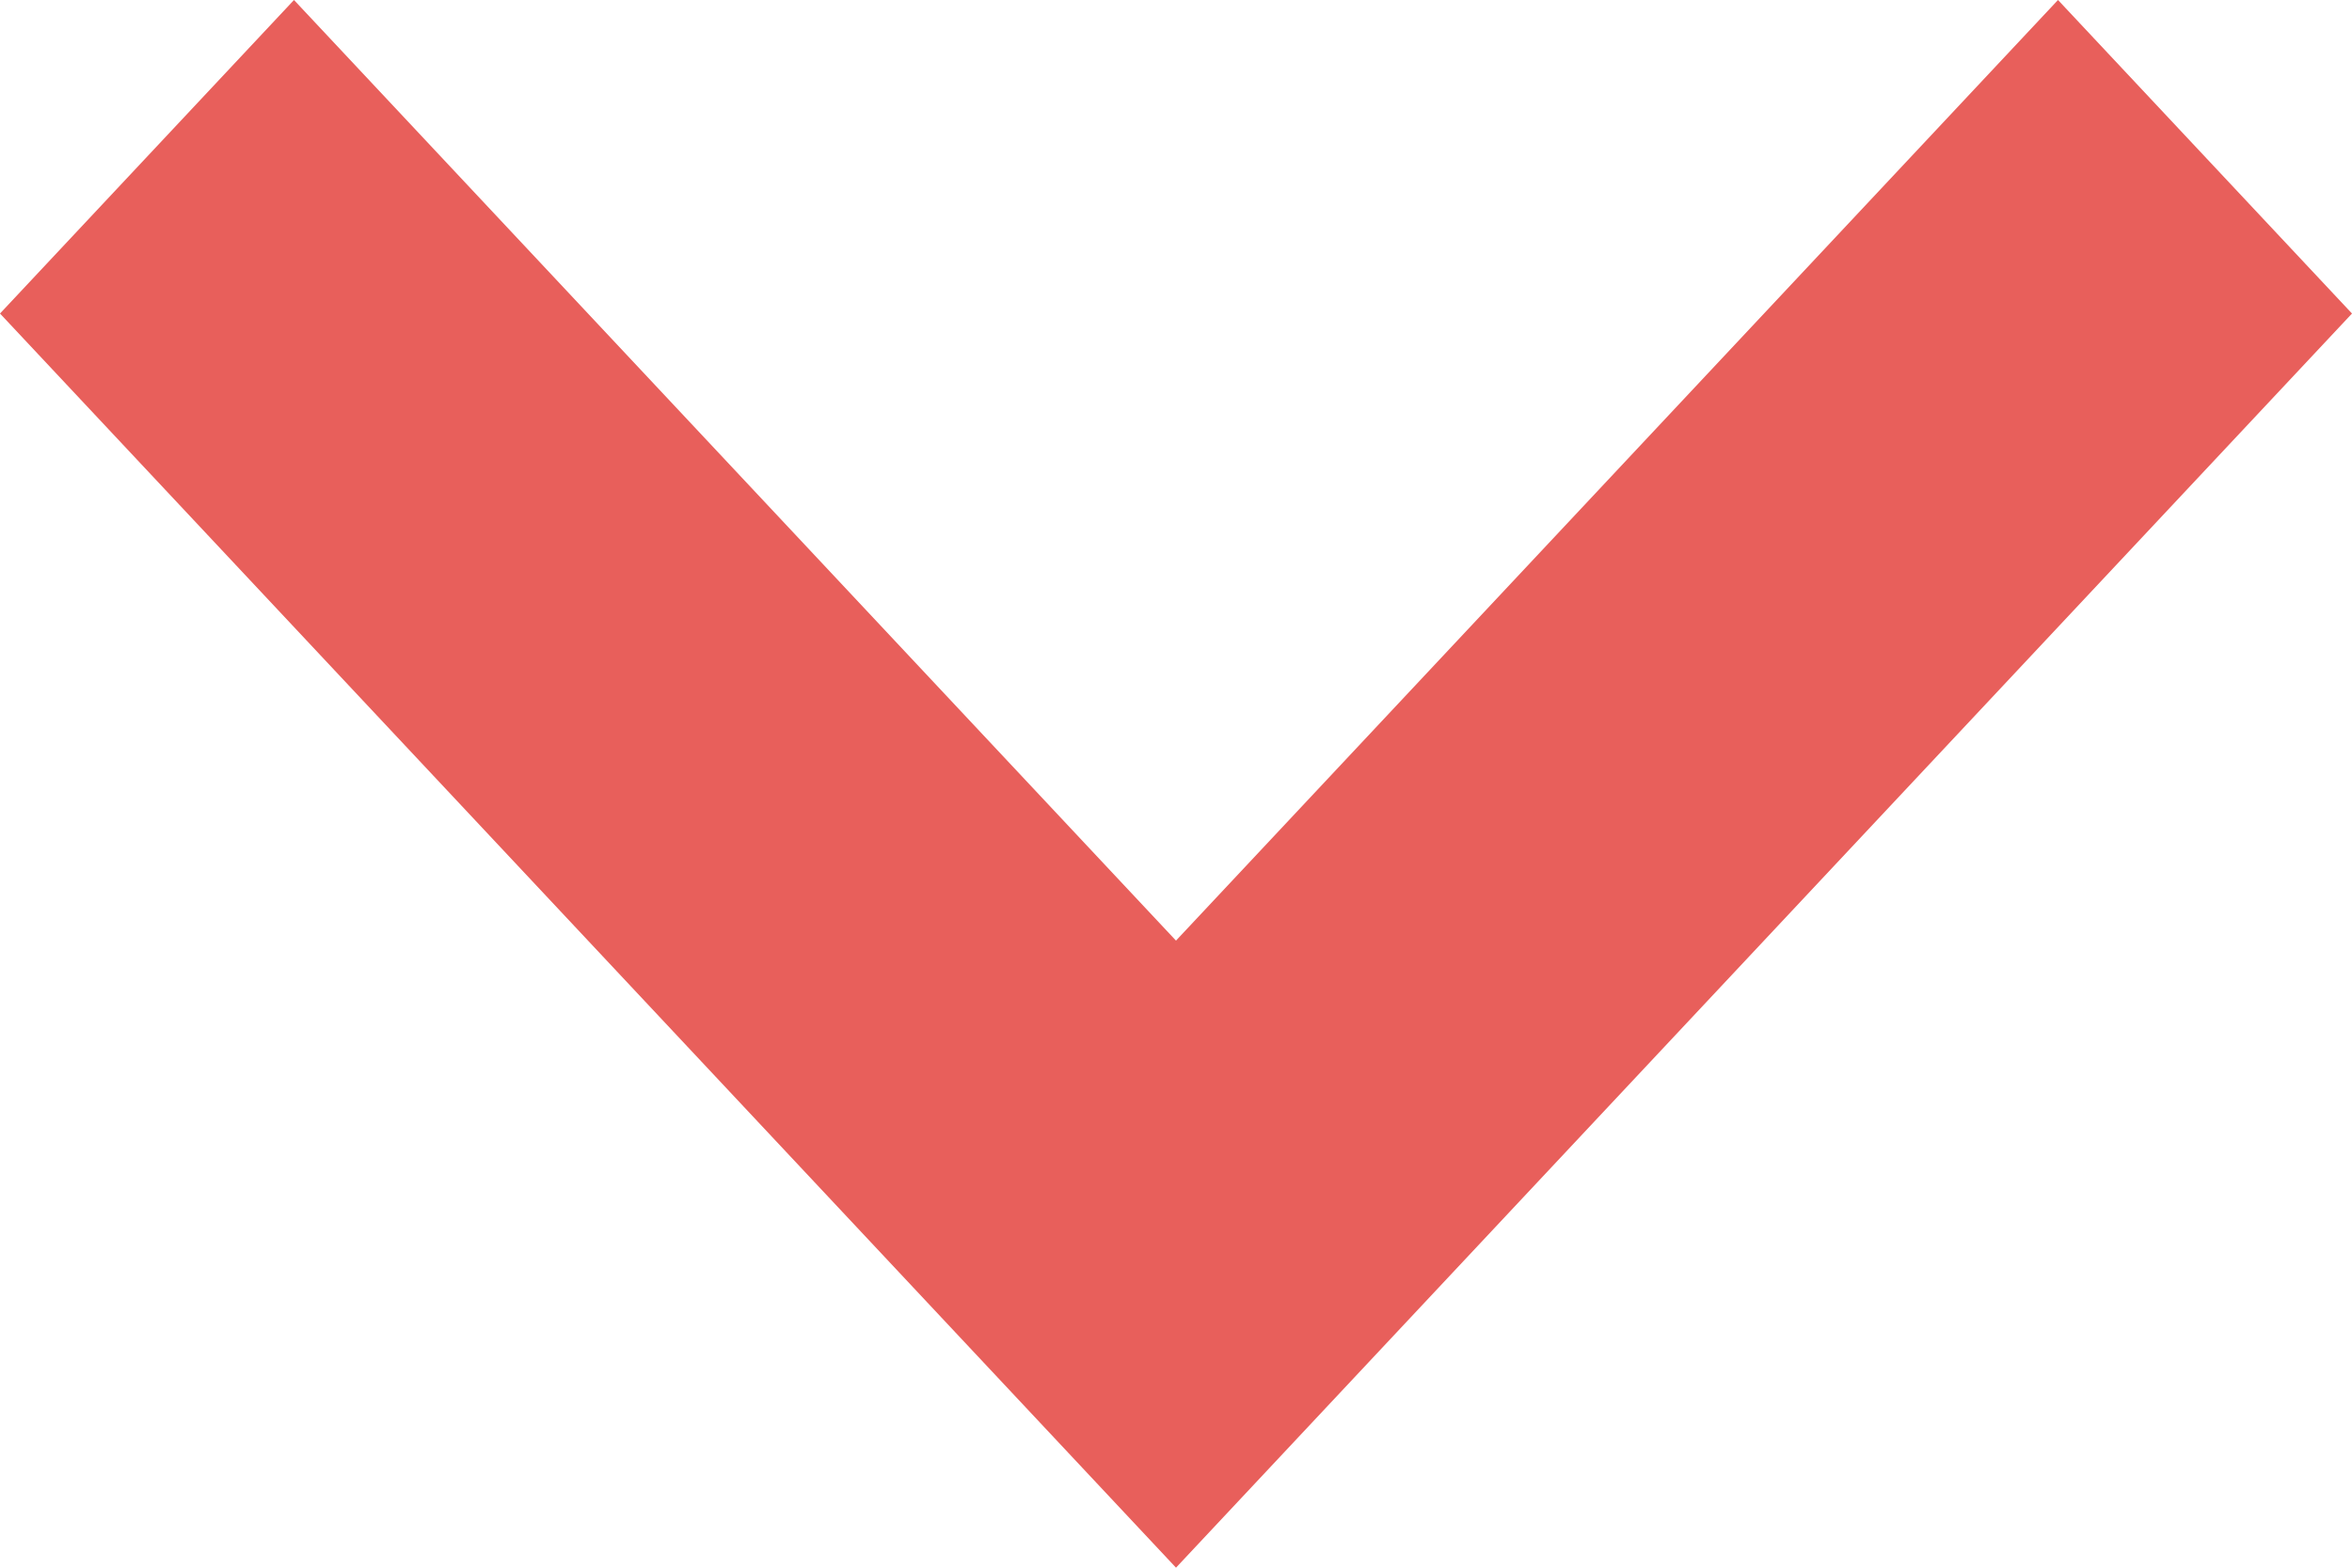
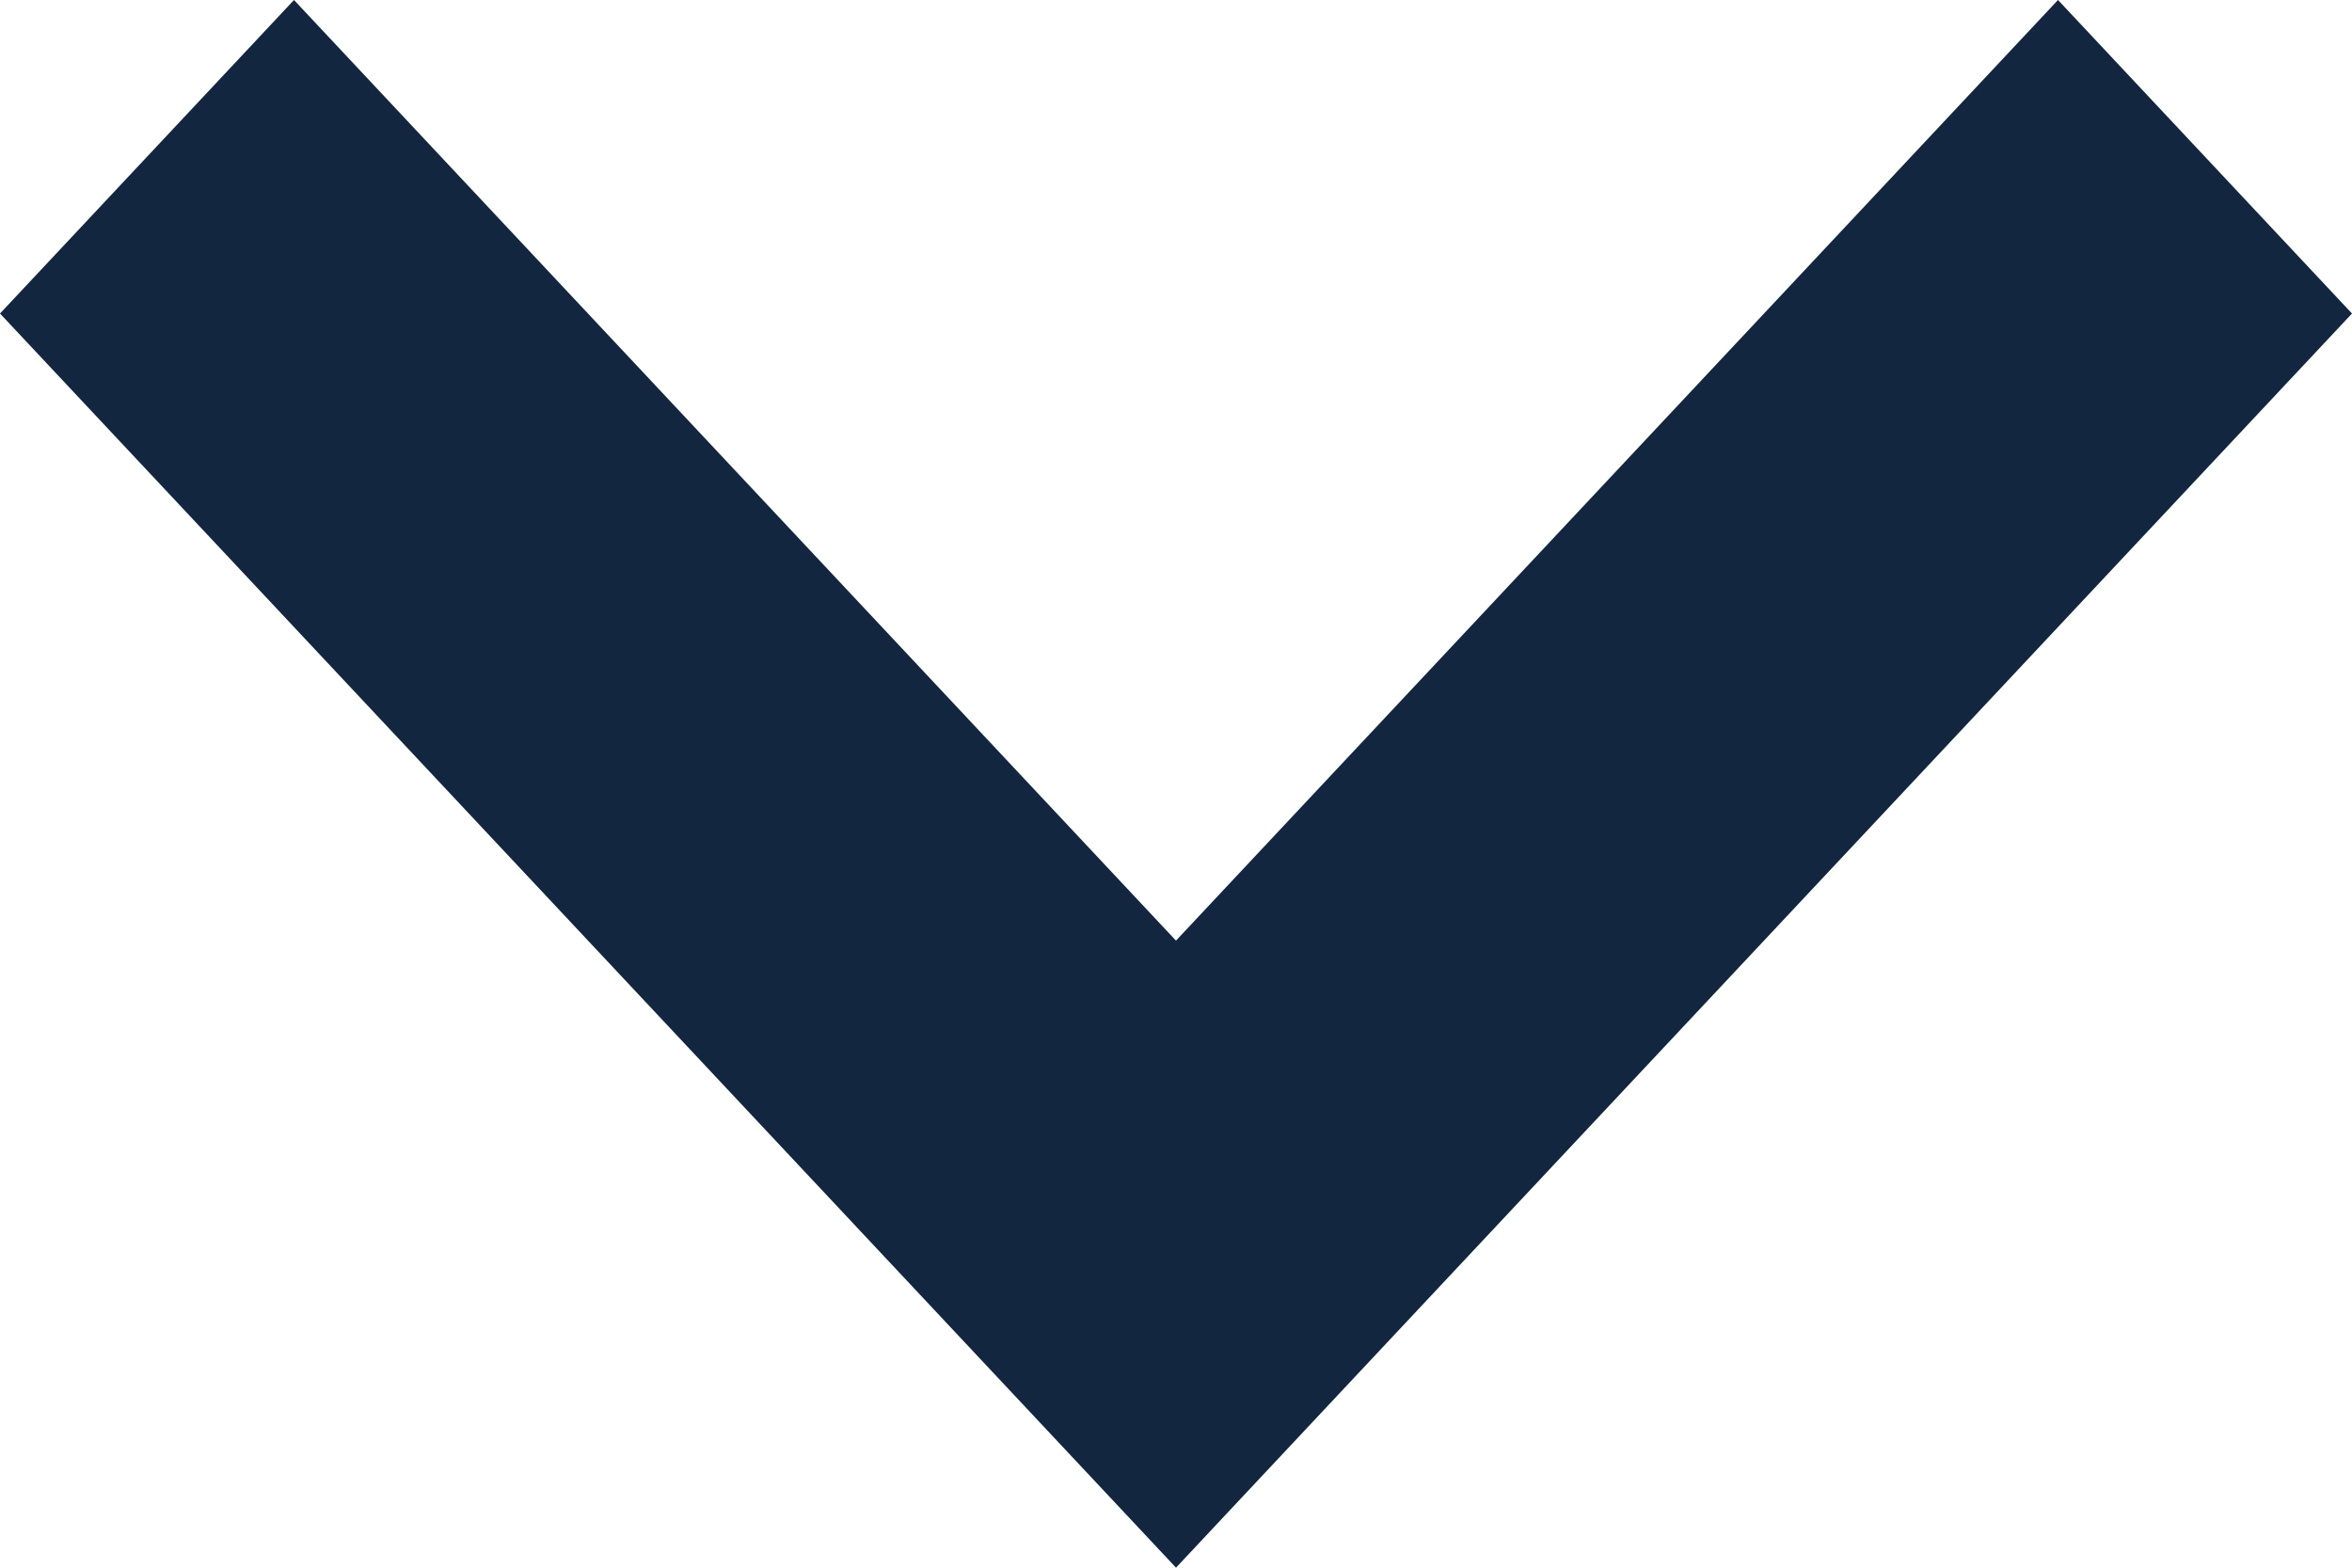
<svg xmlns="http://www.w3.org/2000/svg" version="1.1" id="Capa_1" x="0px" y="0px" viewBox="0 0 12 8" style="enable-background:new 0 0 12 8;" xml:space="preserve">
  <style type="text/css">
- 	.st0{fill:#E85F5B;}
+ 	.st0{fill:#12263F;}
</style>
  <path class="st0" d="M10.5,0L12,1.6L6,8L0,1.6L1.5,0L6,4.8L10.5,0z" />
</svg>
